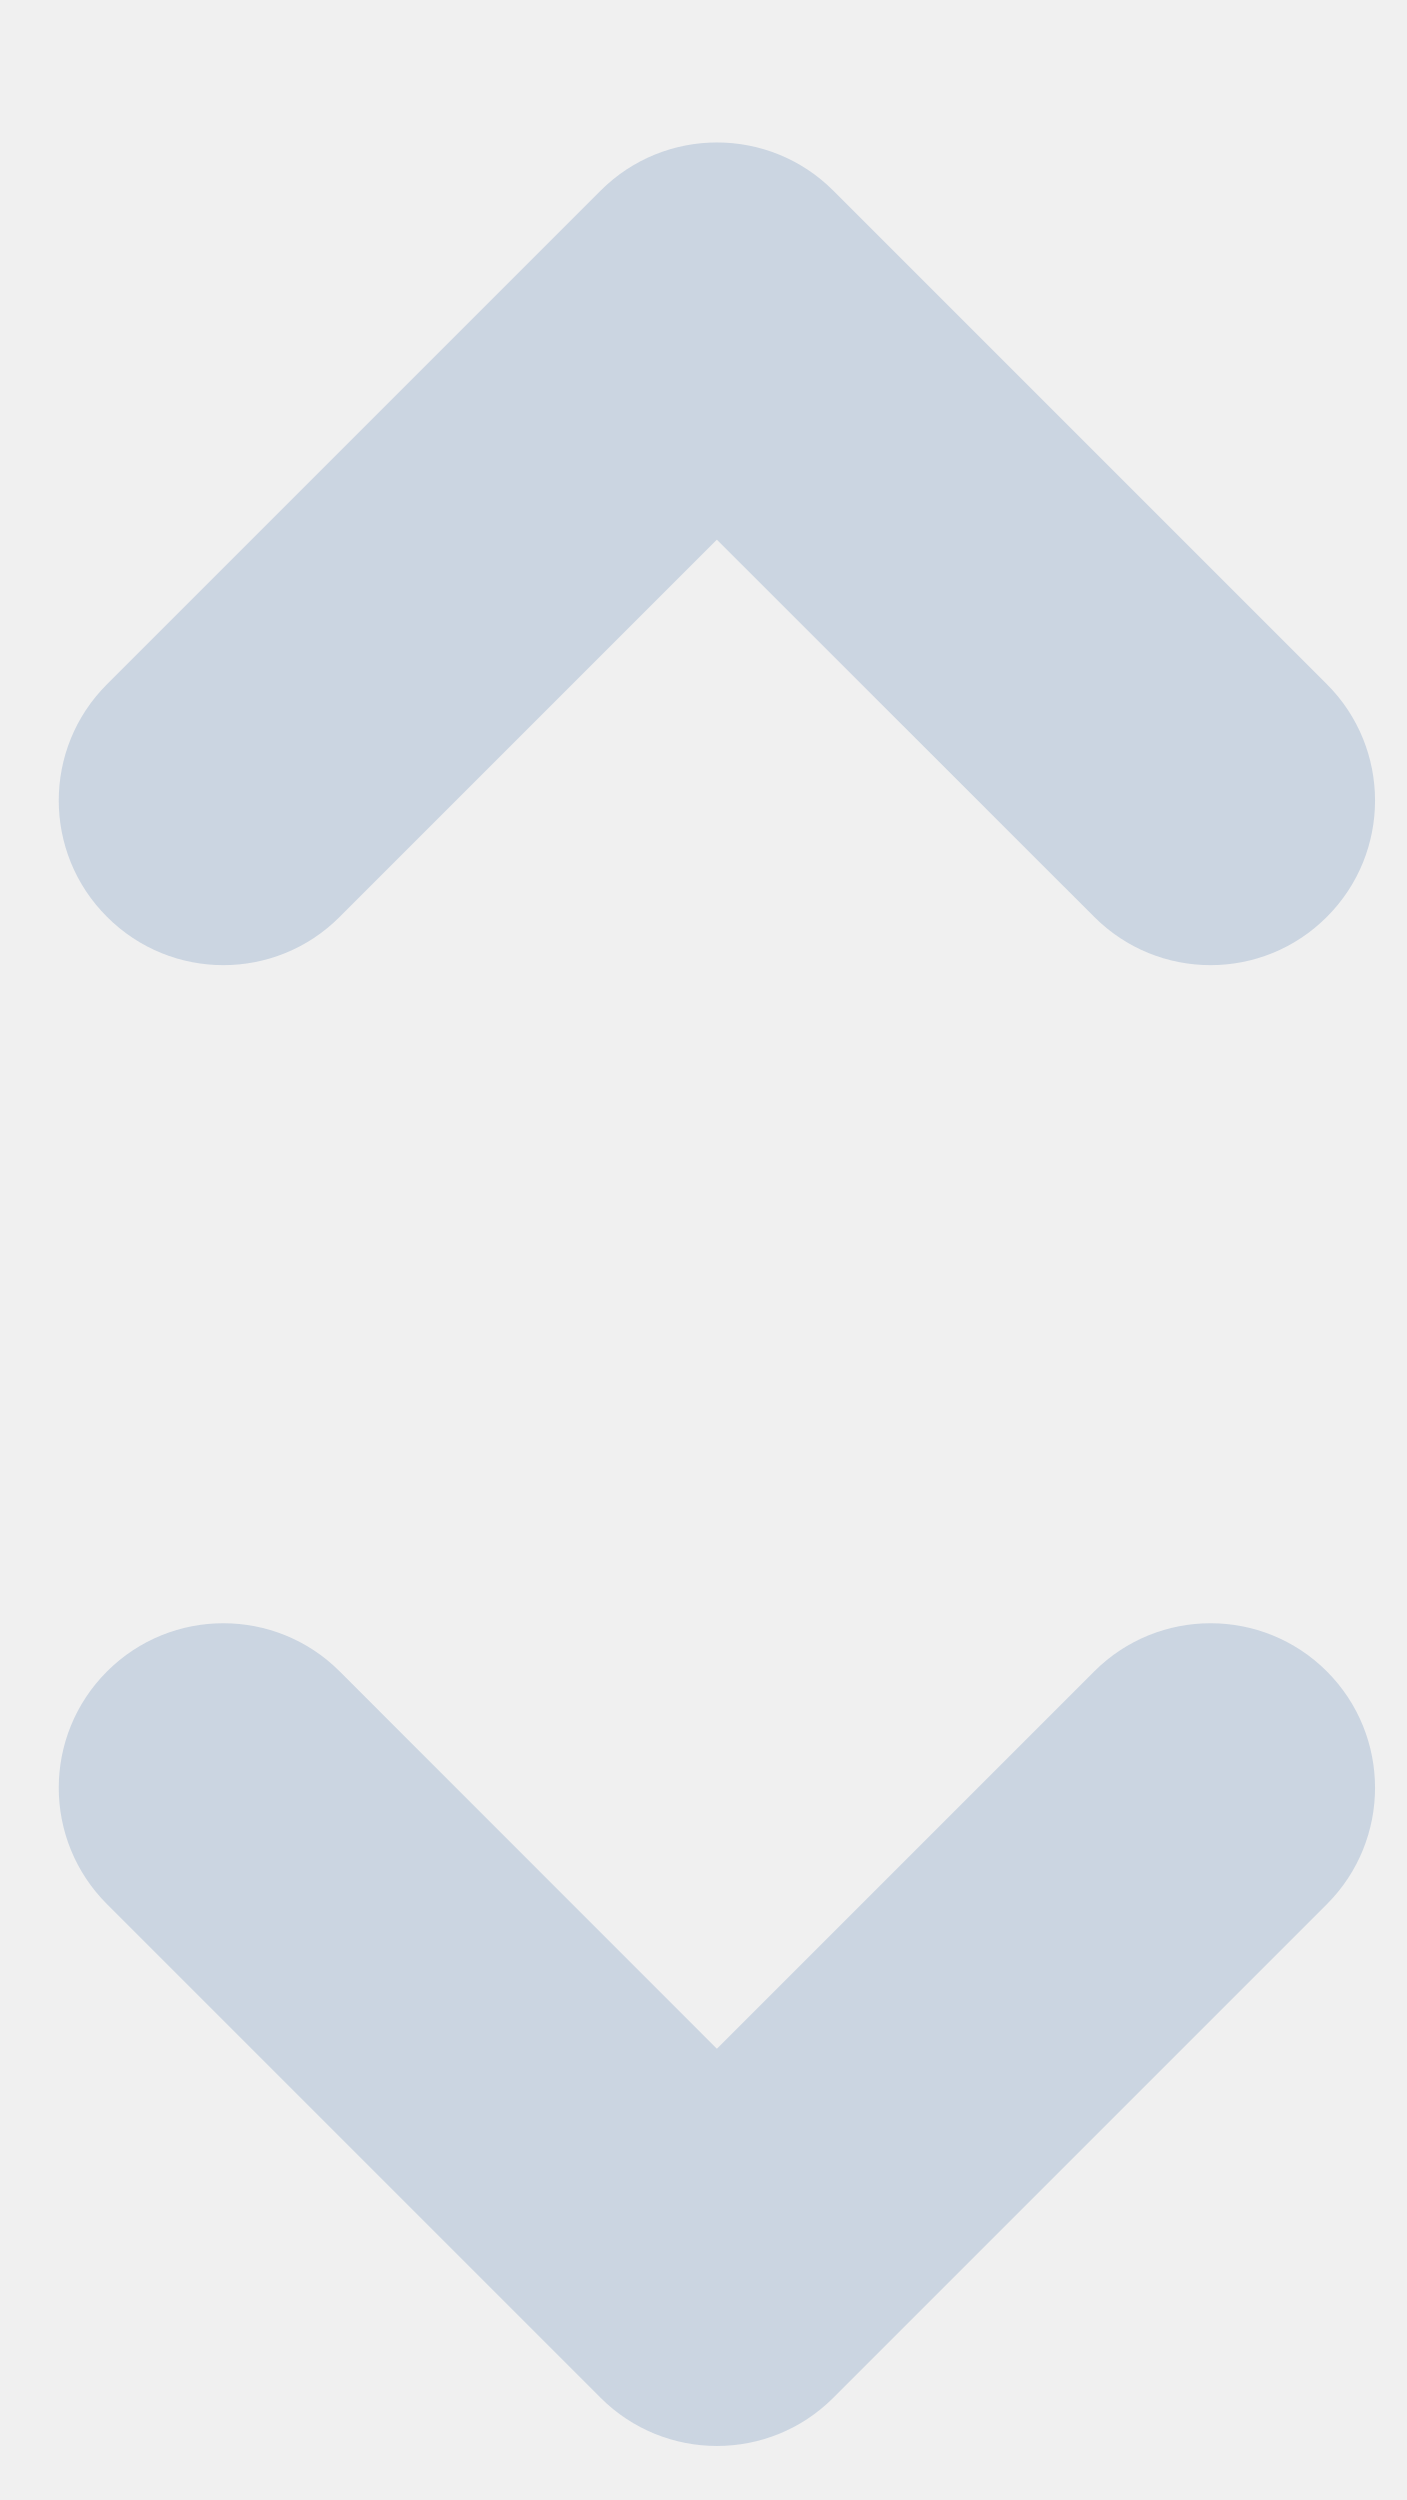
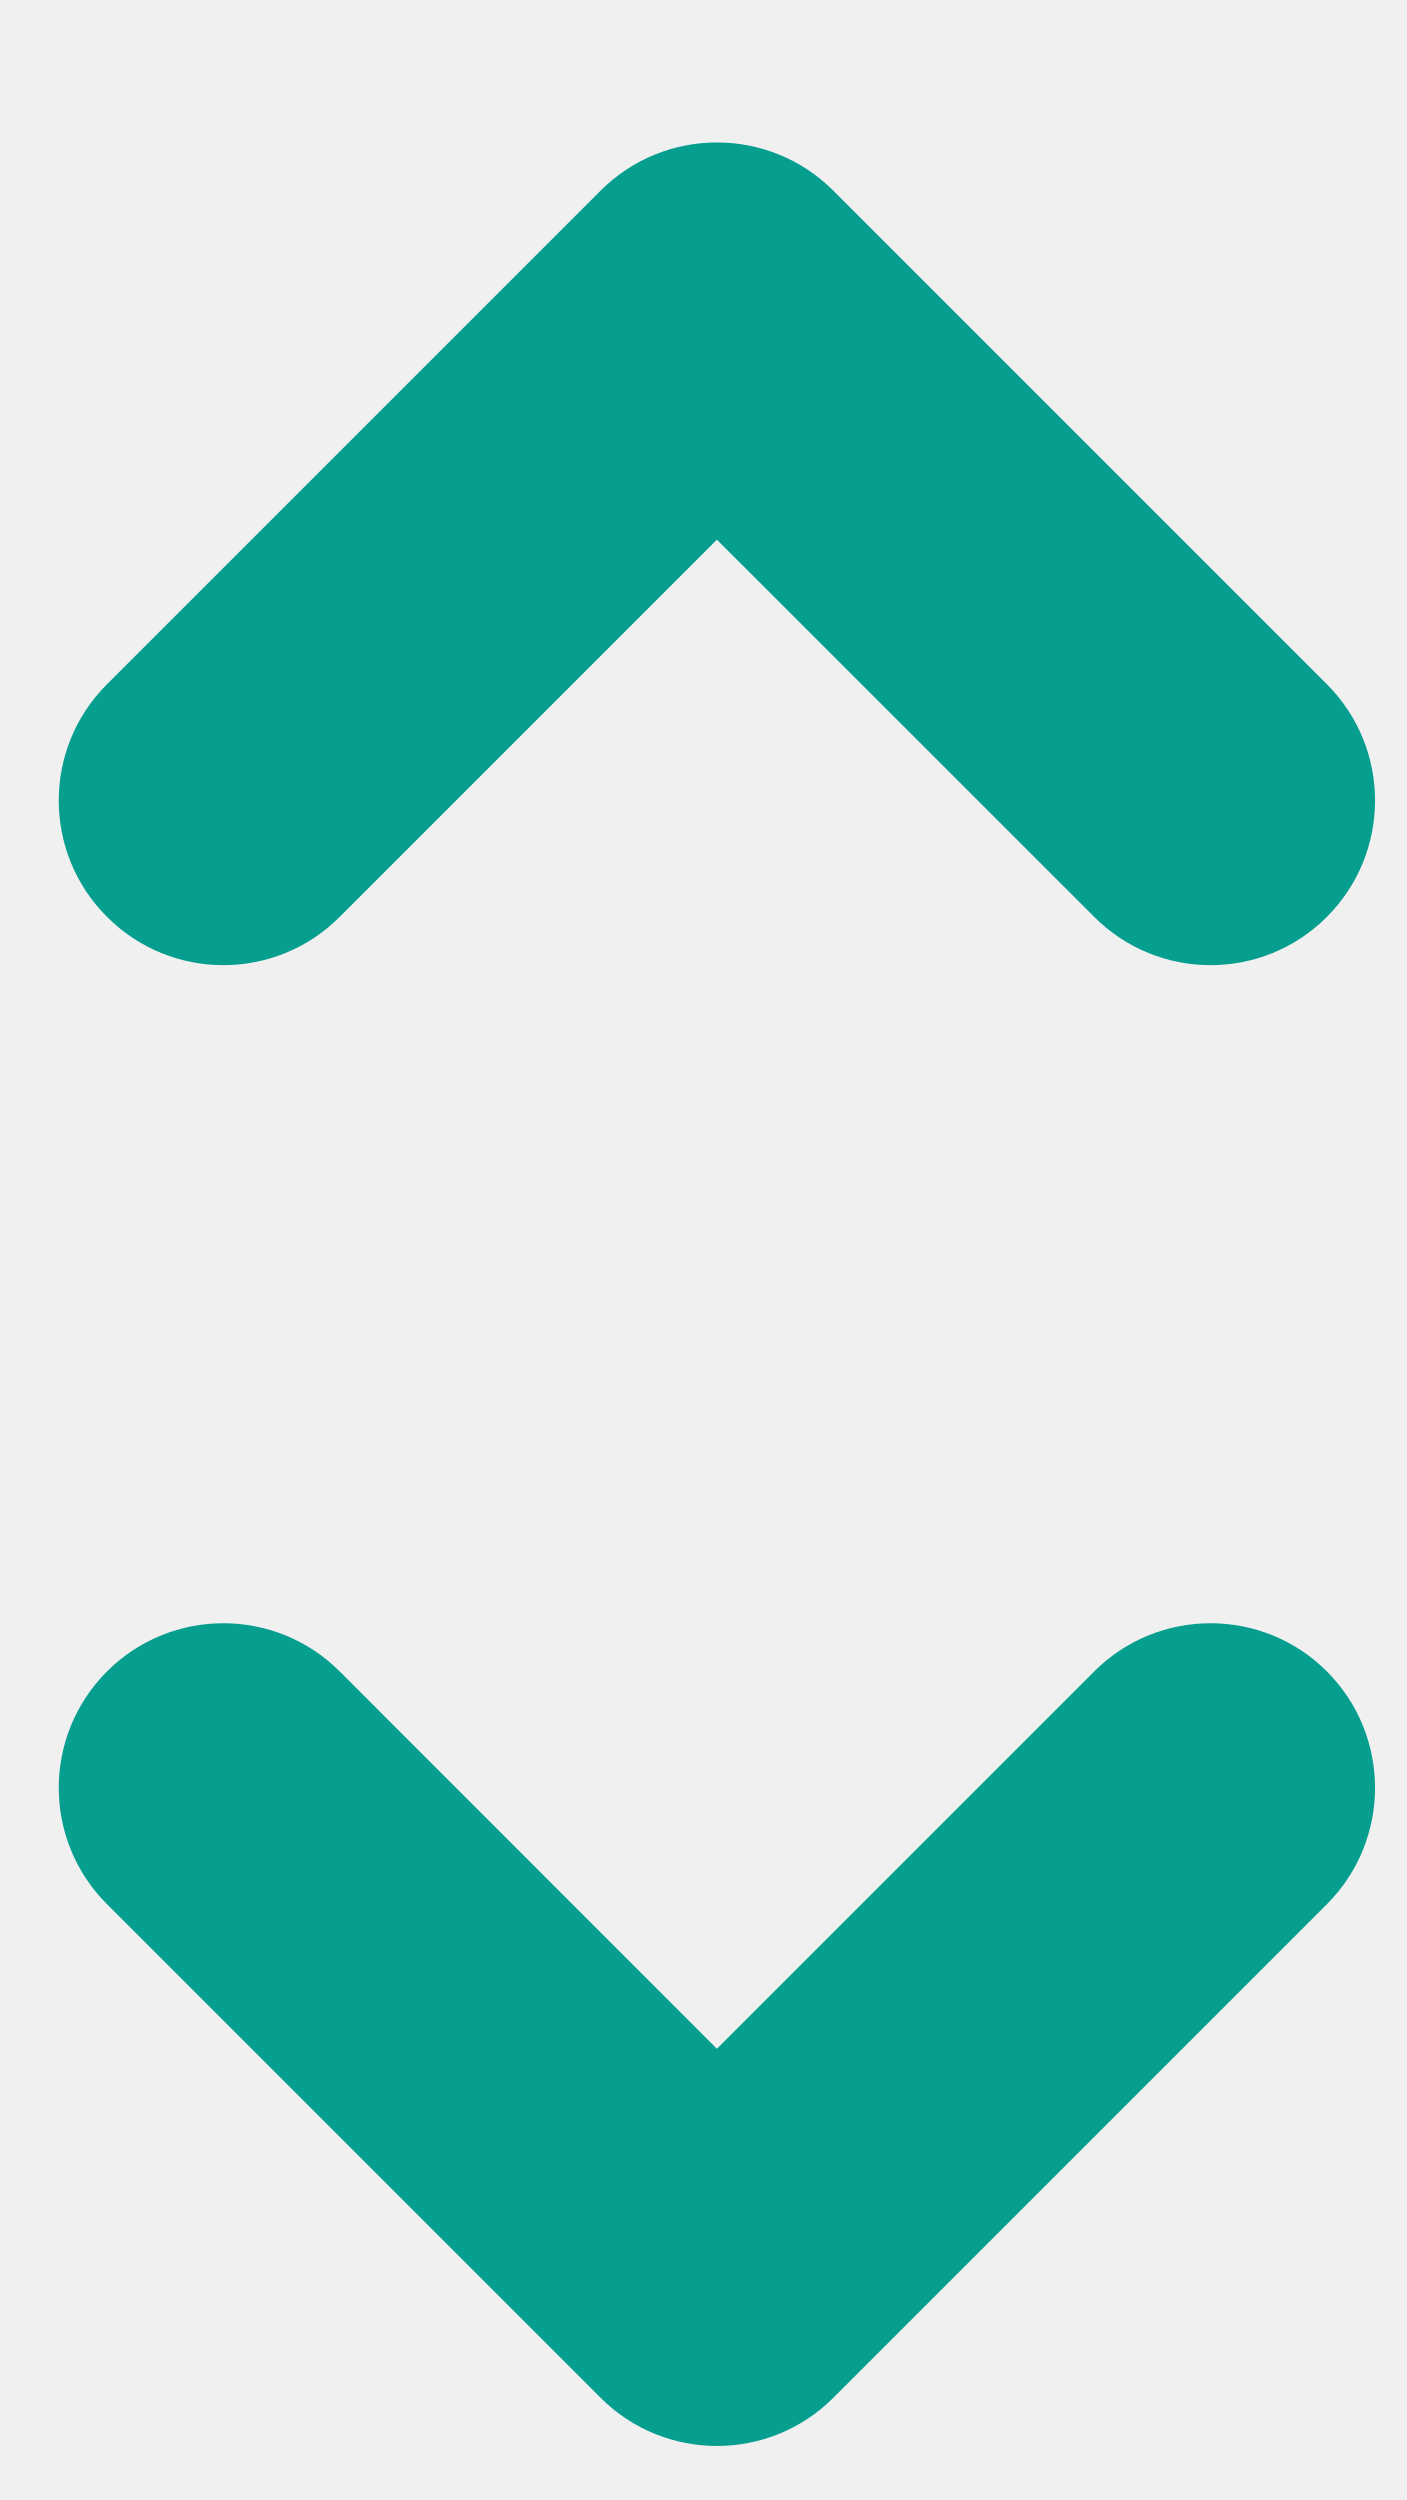
<svg xmlns="http://www.w3.org/2000/svg" width="9" height="16" viewBox="0 0 9 16" fill="none">
  <g clip-path="url(#clip0_5_1838)">
-     <path d="M2.174 5.868C1.763 6.28 1.096 6.28 0.685 5.868C0.273 5.457 0.273 4.79 0.685 4.379L3.844 1.22C4.255 0.809 4.922 0.809 5.333 1.22L8.492 4.379C8.903 4.79 8.903 5.457 8.492 5.868C8.081 6.28 7.414 6.28 7.003 5.868L4.588 3.454L2.174 5.868Z" fill="#CBD5E1" />
-     <path d="M7.003 10.697C7.414 10.286 8.081 10.286 8.492 10.697C8.903 11.109 8.903 11.775 8.492 12.187L5.333 15.346C4.922 15.757 4.255 15.757 3.844 15.346L0.685 12.187C0.273 11.775 0.273 11.109 0.685 10.697C1.096 10.286 1.763 10.286 2.174 10.697L4.588 13.112L7.003 10.697Z" fill="#CBD5E1" />
+     <path d="M2.174 5.868C1.763 6.28 1.096 6.28 0.685 5.868C0.273 5.457 0.273 4.79 0.685 4.379L3.844 1.22C4.255 0.809 4.922 0.809 5.333 1.22L8.492 4.379C8.903 4.79 8.903 5.457 8.492 5.868C8.081 6.28 7.414 6.28 7.003 5.868L4.588 3.454L2.174 5.868Z" fill="#059e8f" />
+     <path d="M7.003 10.697C7.414 10.286 8.081 10.286 8.492 10.697C8.903 11.109 8.903 11.775 8.492 12.187L5.333 15.346C4.922 15.757 4.255 15.757 3.844 15.346L0.685 12.187C0.273 11.775 0.273 11.109 0.685 10.697C1.096 10.286 1.763 10.286 2.174 10.697L4.588 13.112L7.003 10.697Z" fill="#059e8f" />
  </g>
  <defs>
    <clipPath id="clip0_5_1838">
      <rect width="8.425" height="14.743" fill="white" transform="translate(0.376068 0.911385)" />
    </clipPath>
  </defs>
</svg>
